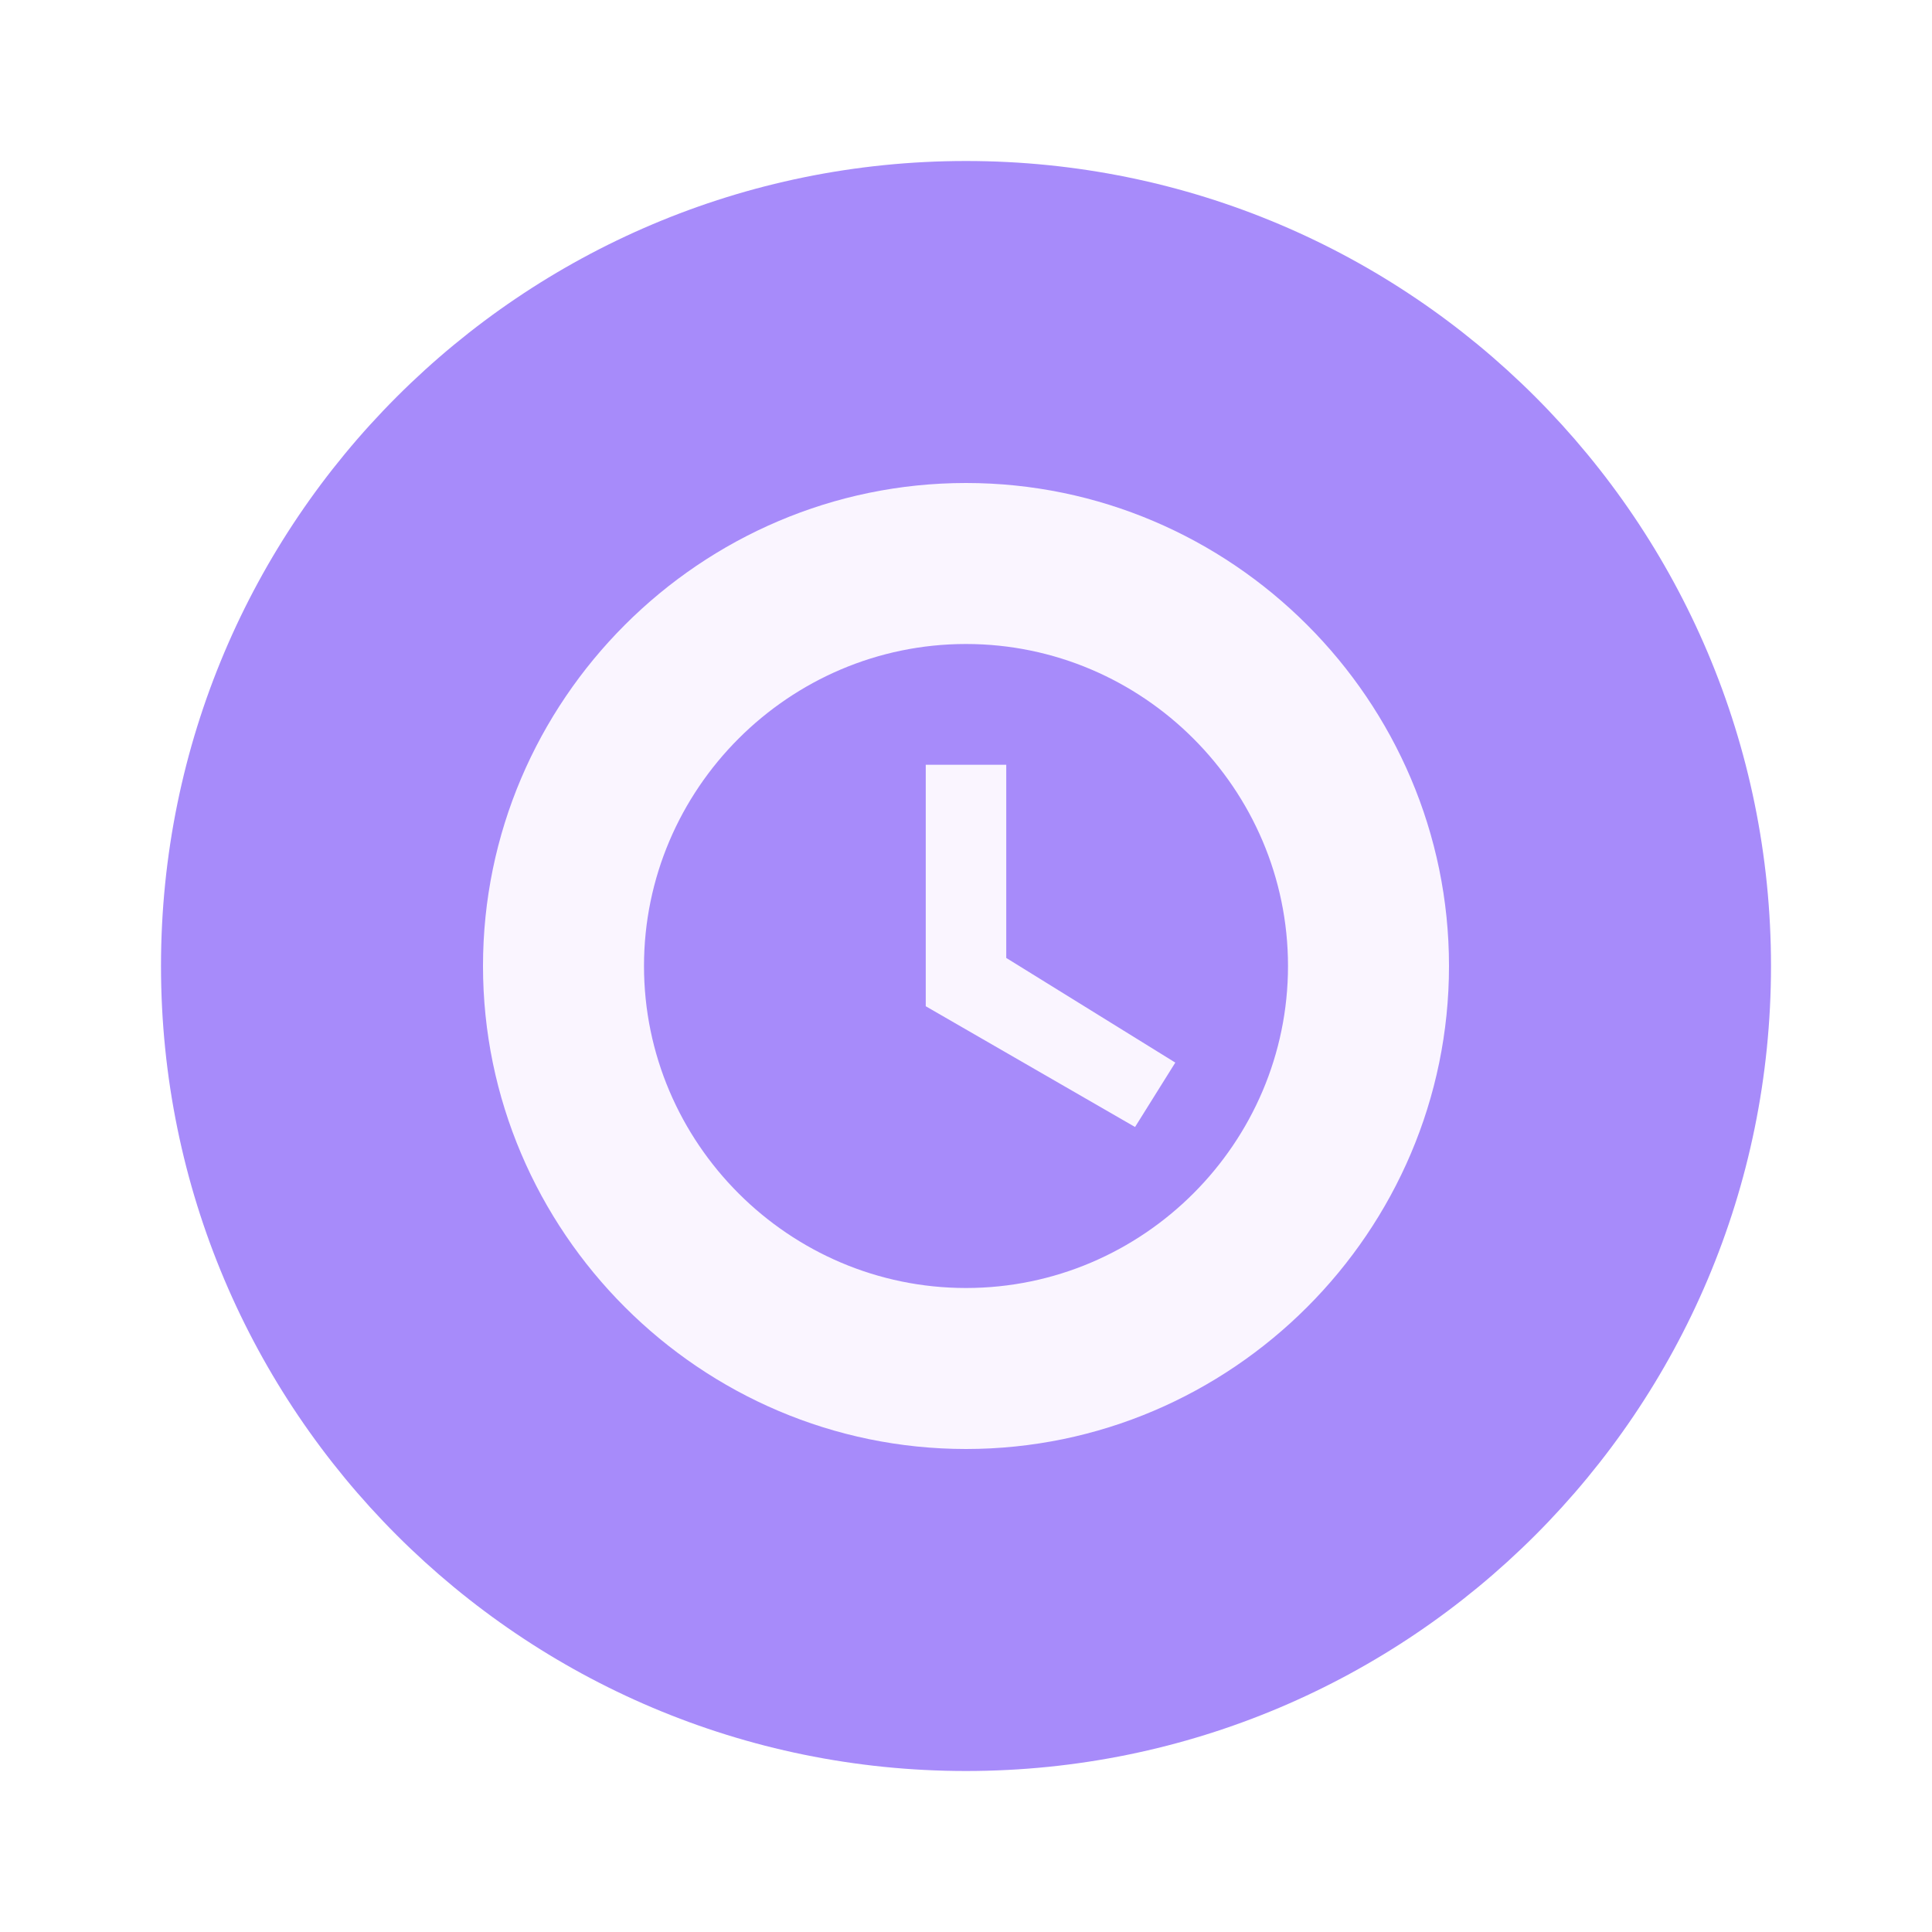
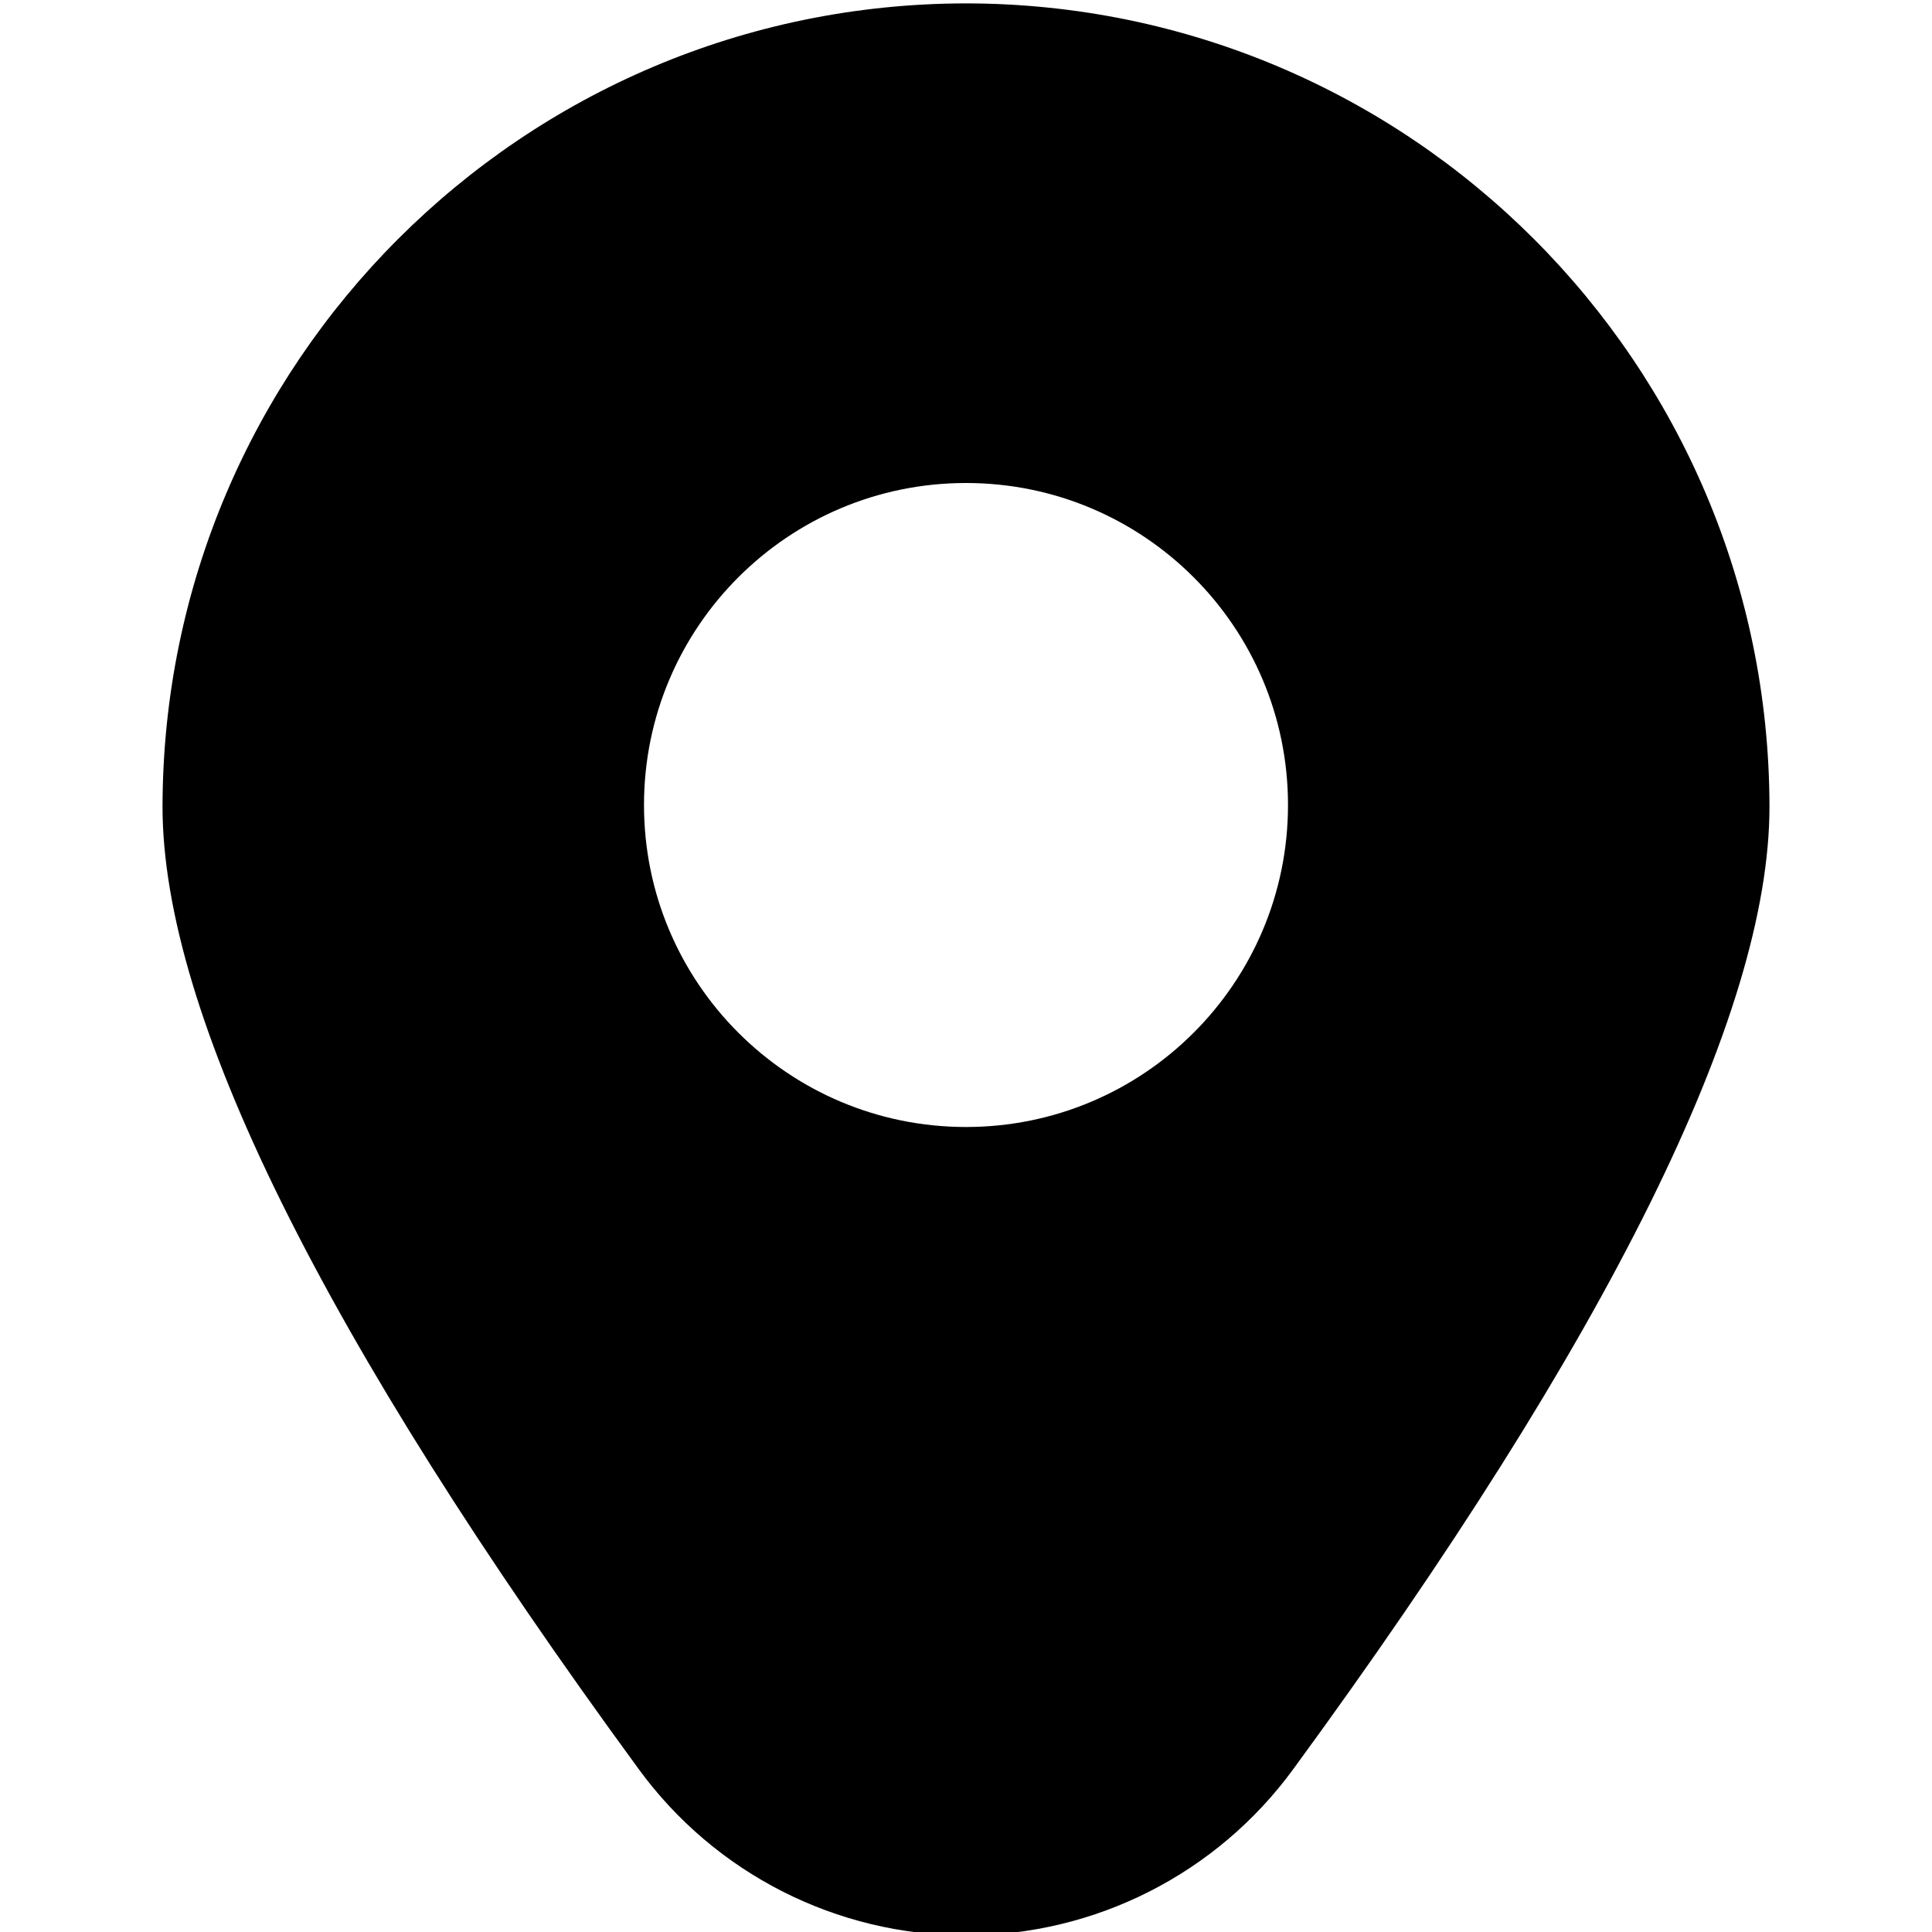
- <svg xmlns="http://www.w3.org/2000/svg" viewBox="0 0 24 24">
-   <circle cx="12" cy="12" r="10" fill="#a78bfa" />
-   <path fill="#faf5ff" d="M12 6c-3.3 0-6 2.7-6 6s2.7 6 6 6 6-2.7 6-6-2.7-6-6-6zm0 10c-2.2 0-4-1.8-4-4s1.8-4 4-4 4 1.8 4 4-1.8 4-4 4zm-.5-6.5v3l2.6 1.5.5-.8-2.1-1.3V9.5h-1z" />
+ <svg xmlns="http://www.w3.org/2000/svg" id="Filled" viewBox="0 0 24 24" width="512" height="512">
+   <path d="M12,.042a9.992,9.992,0,0,0-9.981,9.98c0,2.57,1.99,6.592,5.915,11.954a5.034,5.034,0,0,0,8.132,0c3.925-5.362,5.915-9.384,5.915-11.954A9.992,9.992,0,0,0,12,.042ZM12,14a4,4,0,1,1,4-4A4,4,0,0,1,12,14Z" />
</svg>
